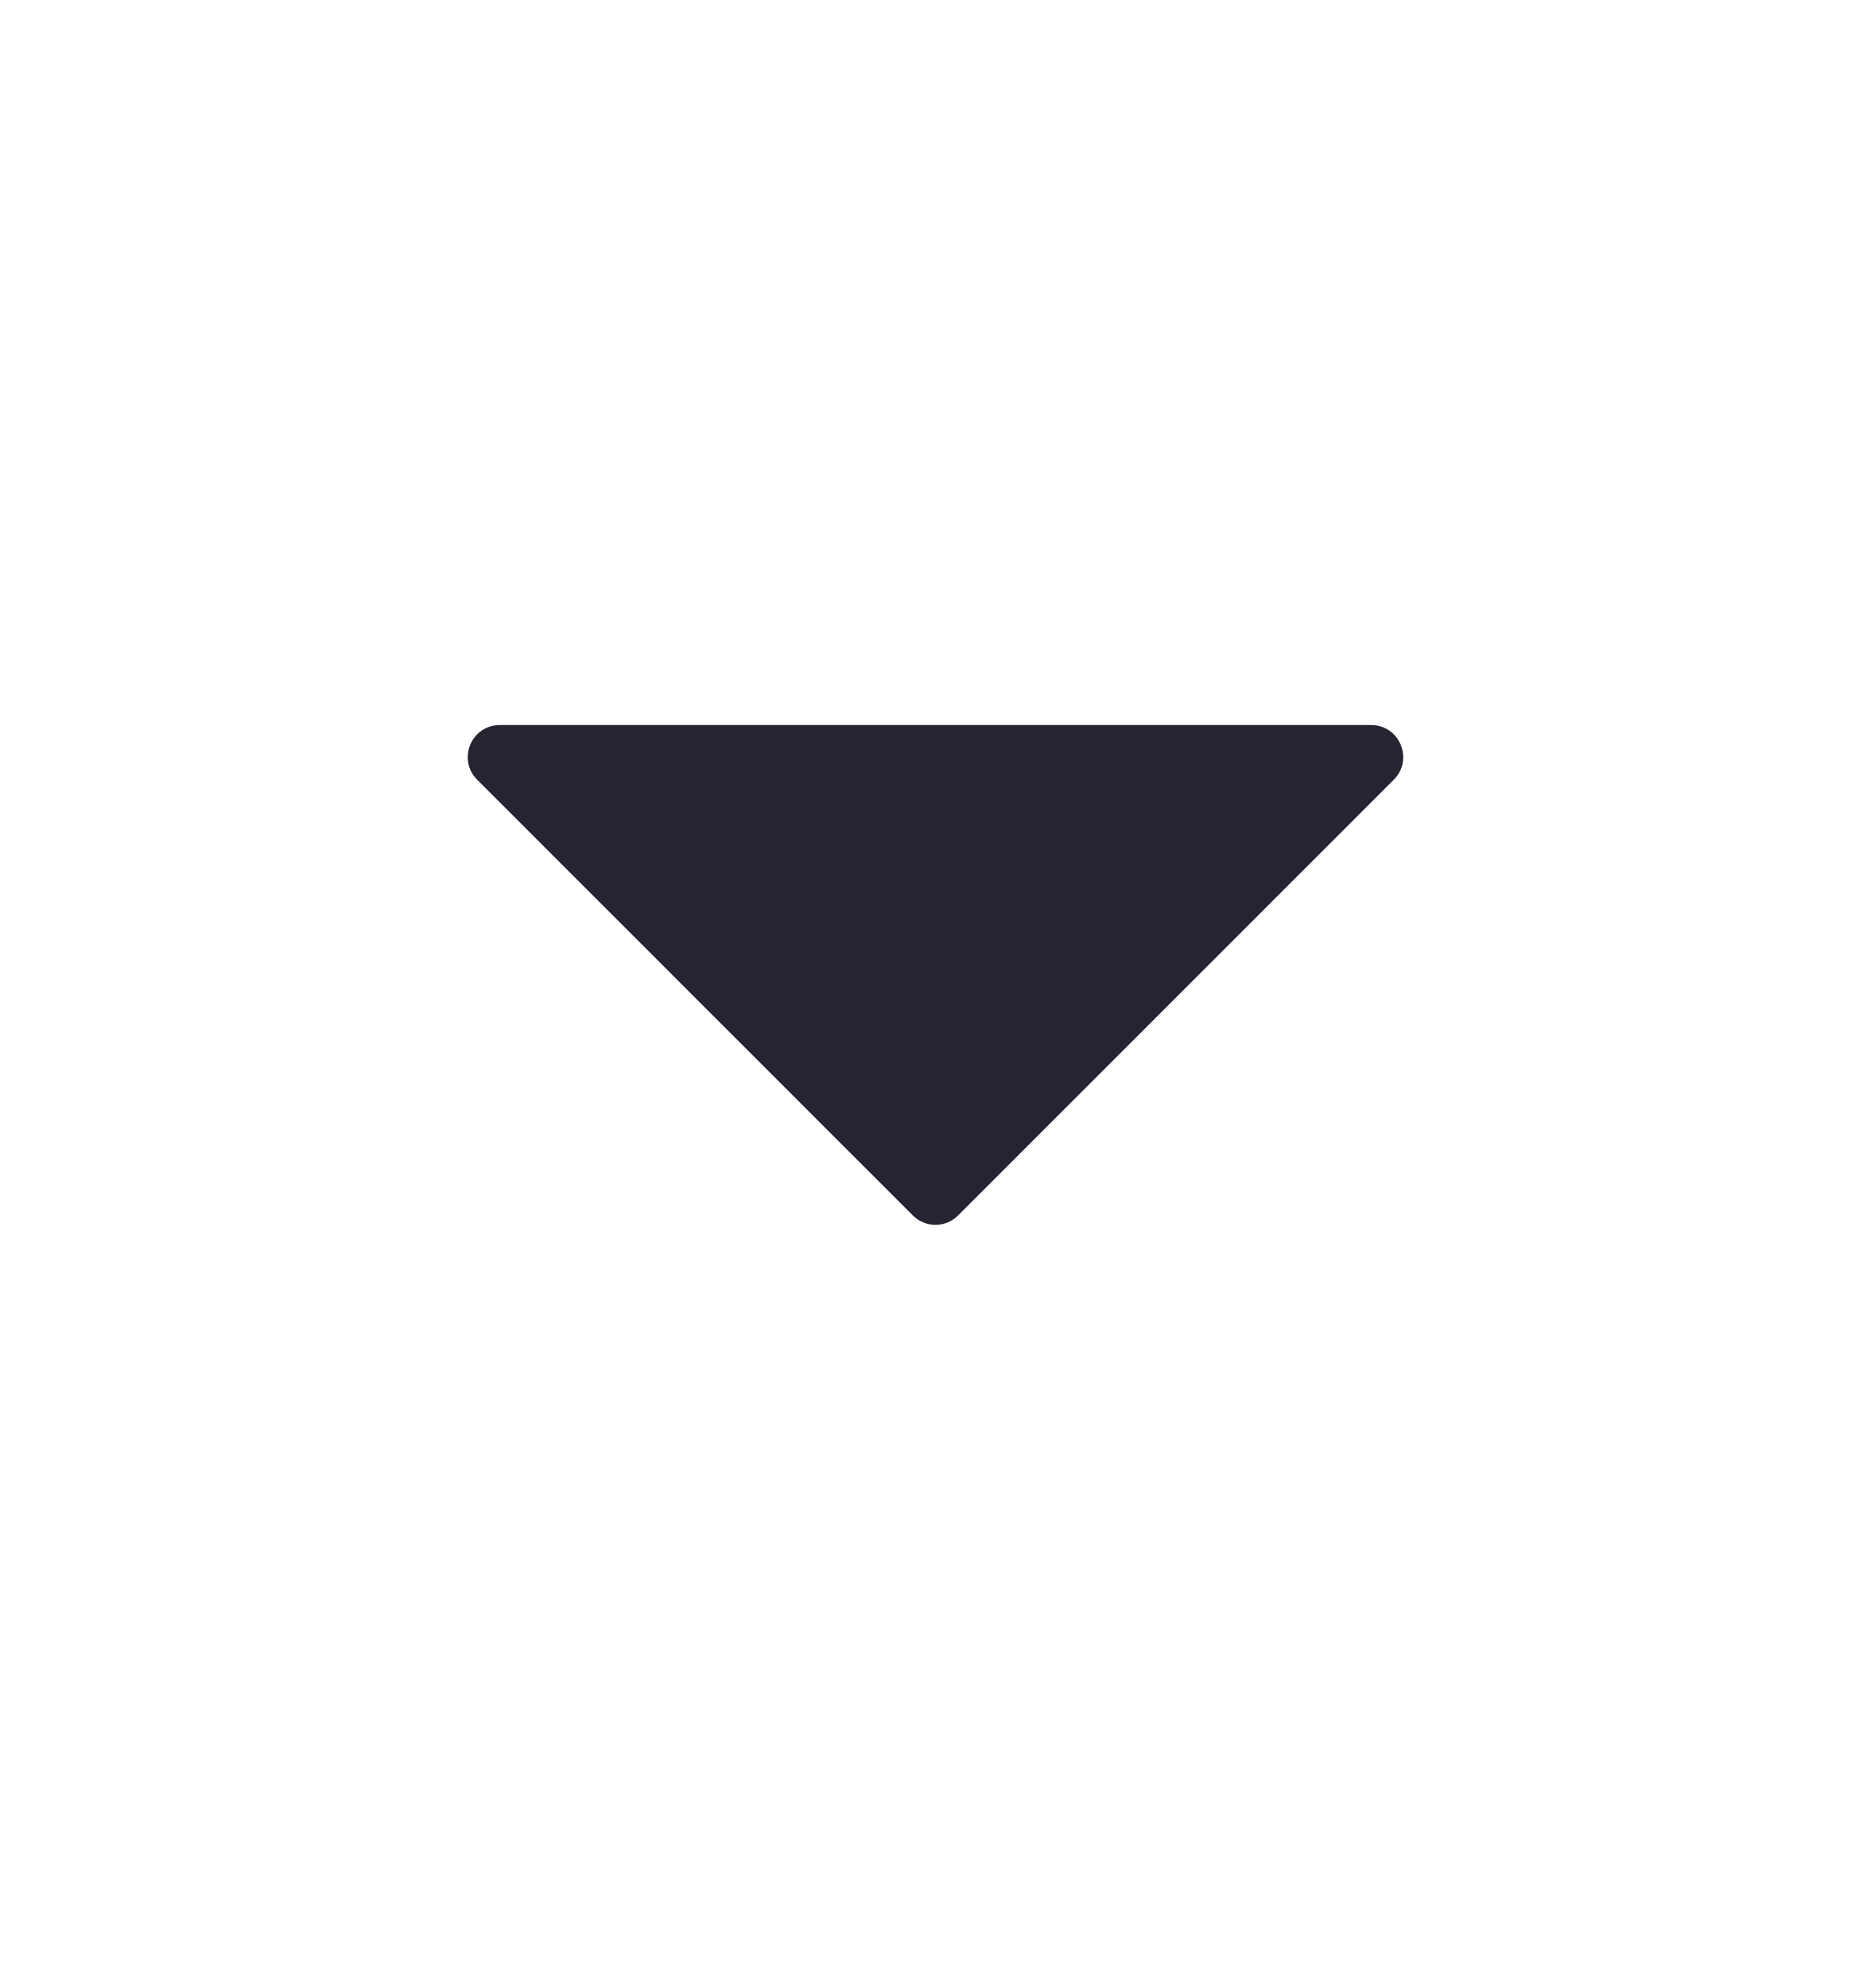
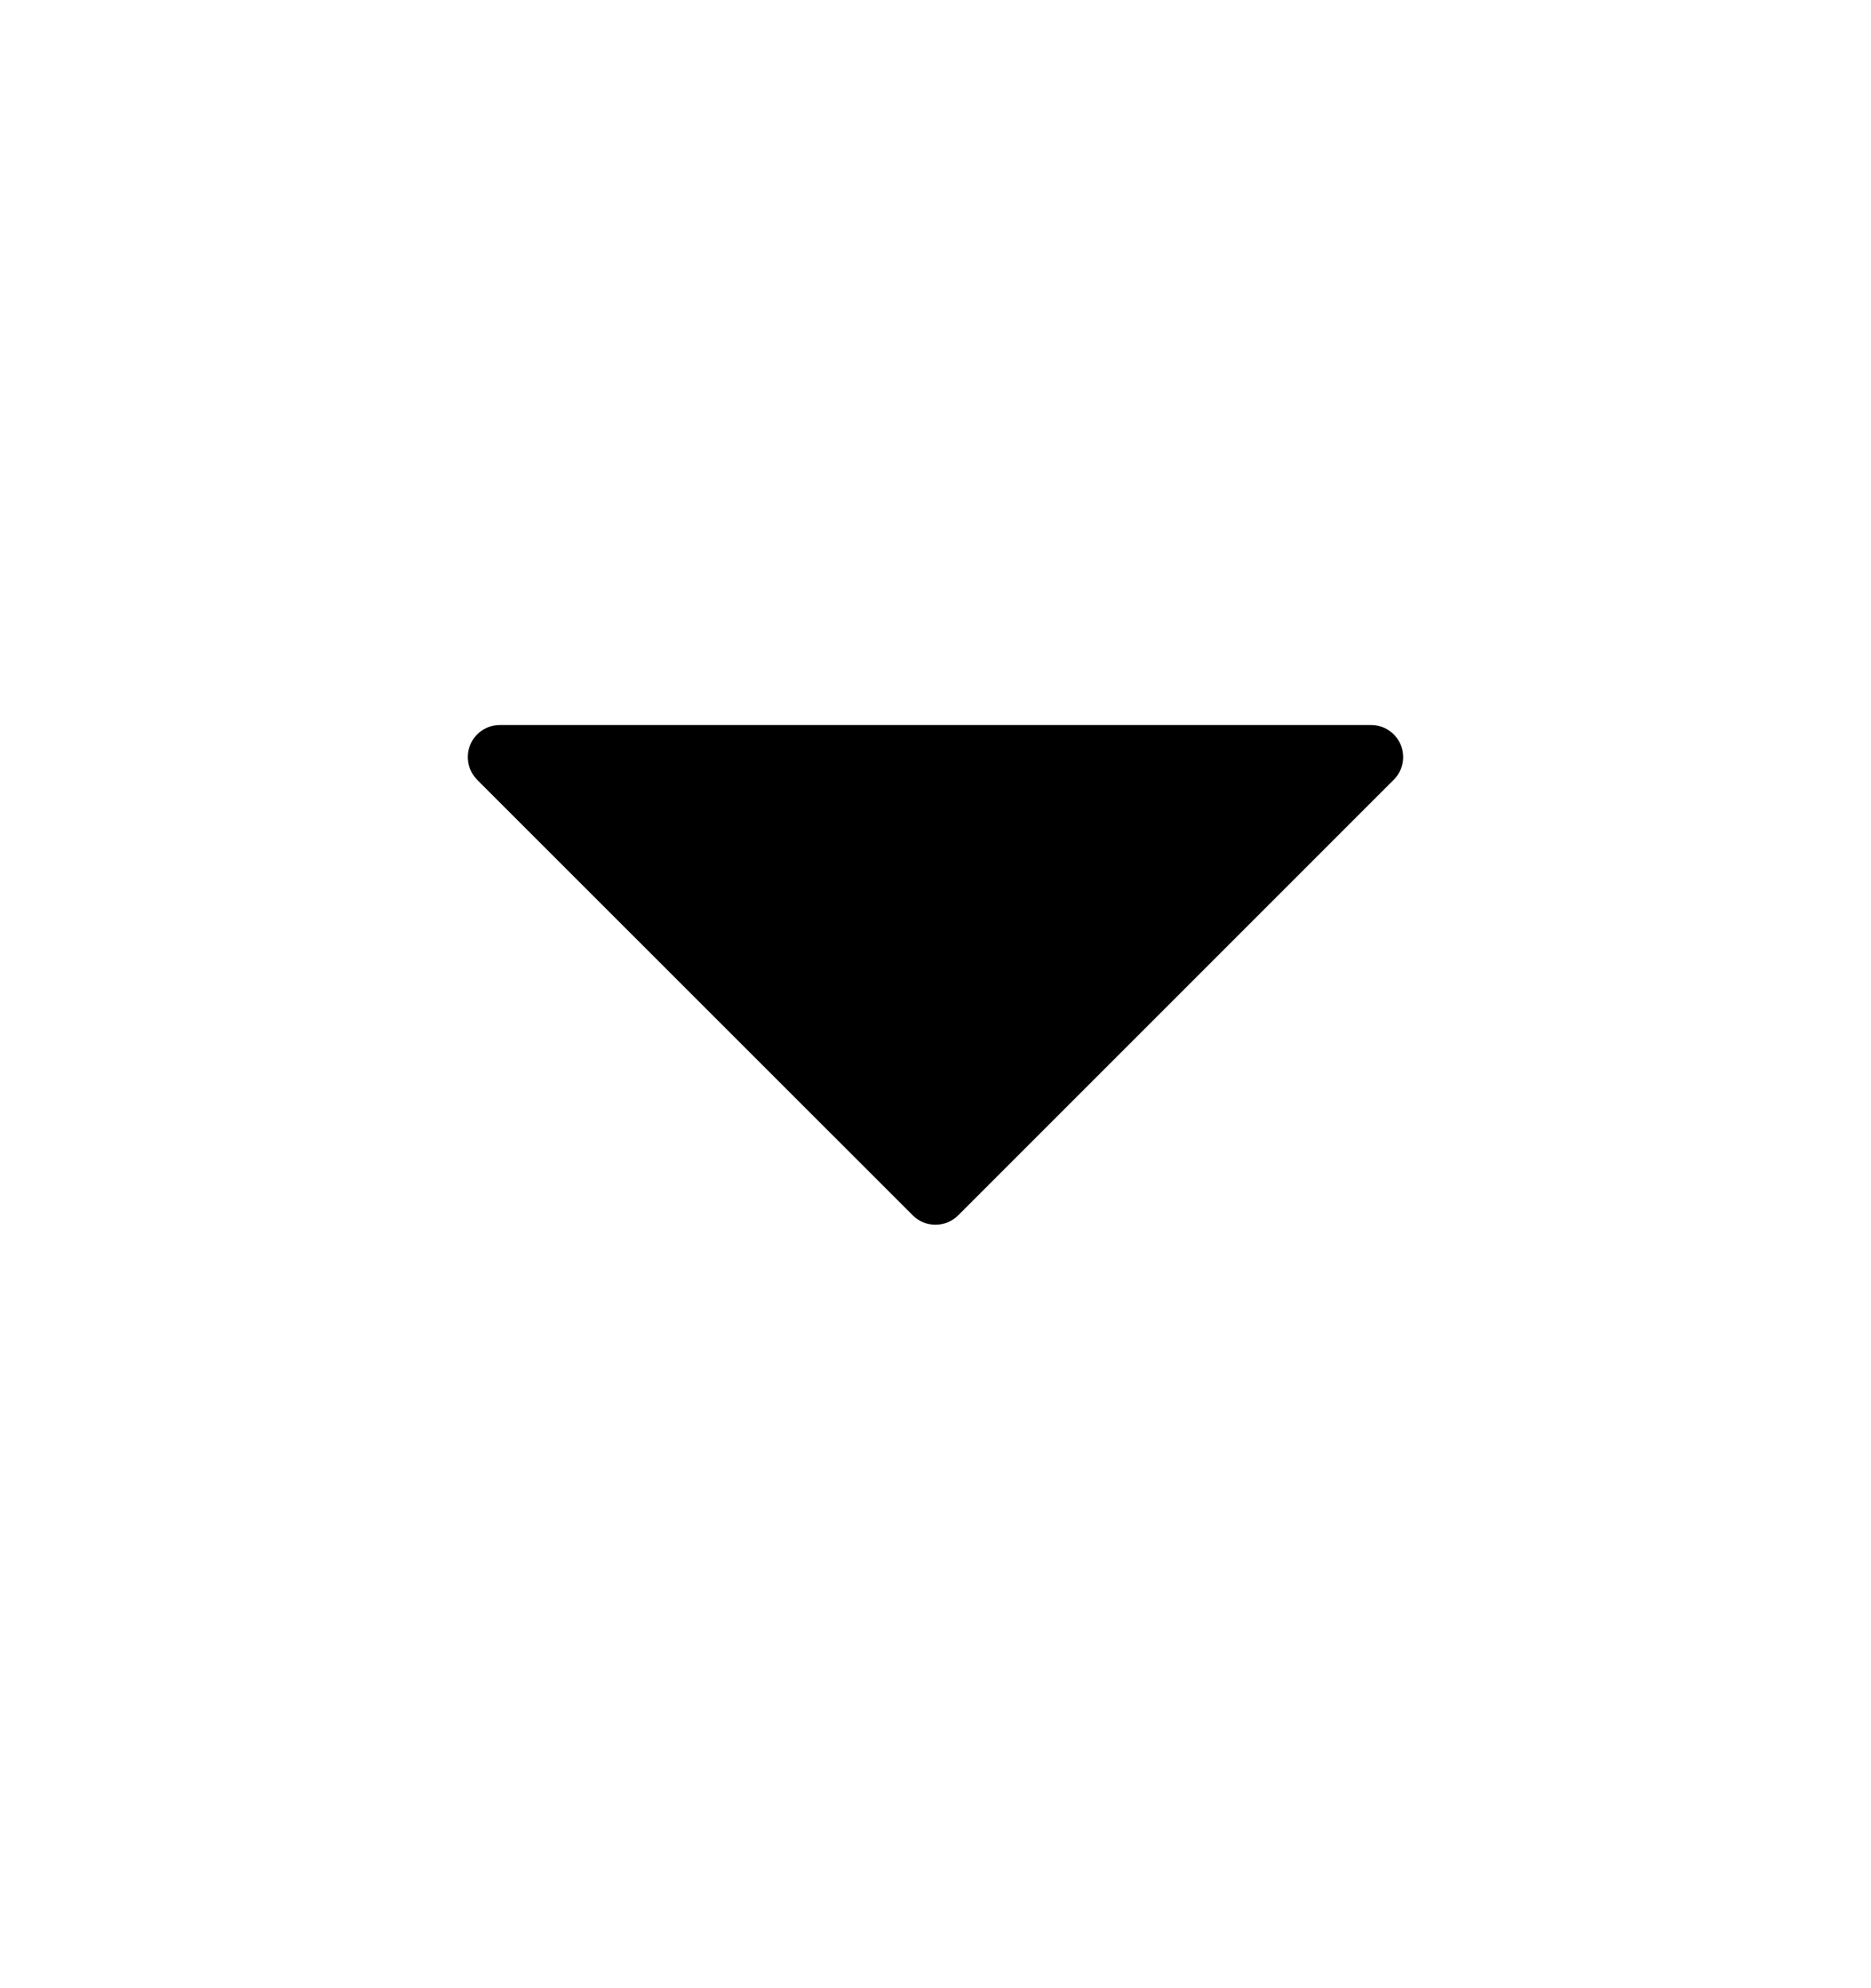
- <svg xmlns="http://www.w3.org/2000/svg" width="16" height="17" viewBox="0 0 16 17" fill="none">
-   <path d="M4.081 6.668L7.806 10.393C7.913 10.501 8.087 10.501 8.194 10.393L11.919 6.668C12.092 6.495 11.97 6.2 11.725 6.2H4.275C4.03 6.2 3.908 6.495 4.081 6.668Z" fill="#272431" />
+ <svg xmlns="http://www.w3.org/2000/svg" width="16" height="17" viewBox="0 0 16 17">
+   <path d="M4.08 6.668l3.726 3.725c.107.107.28.107.388 0l3.725-3.725a.274.274 0 00-.194-.468h-7.45a.274.274 0 00-.194.468z" />
</svg>
